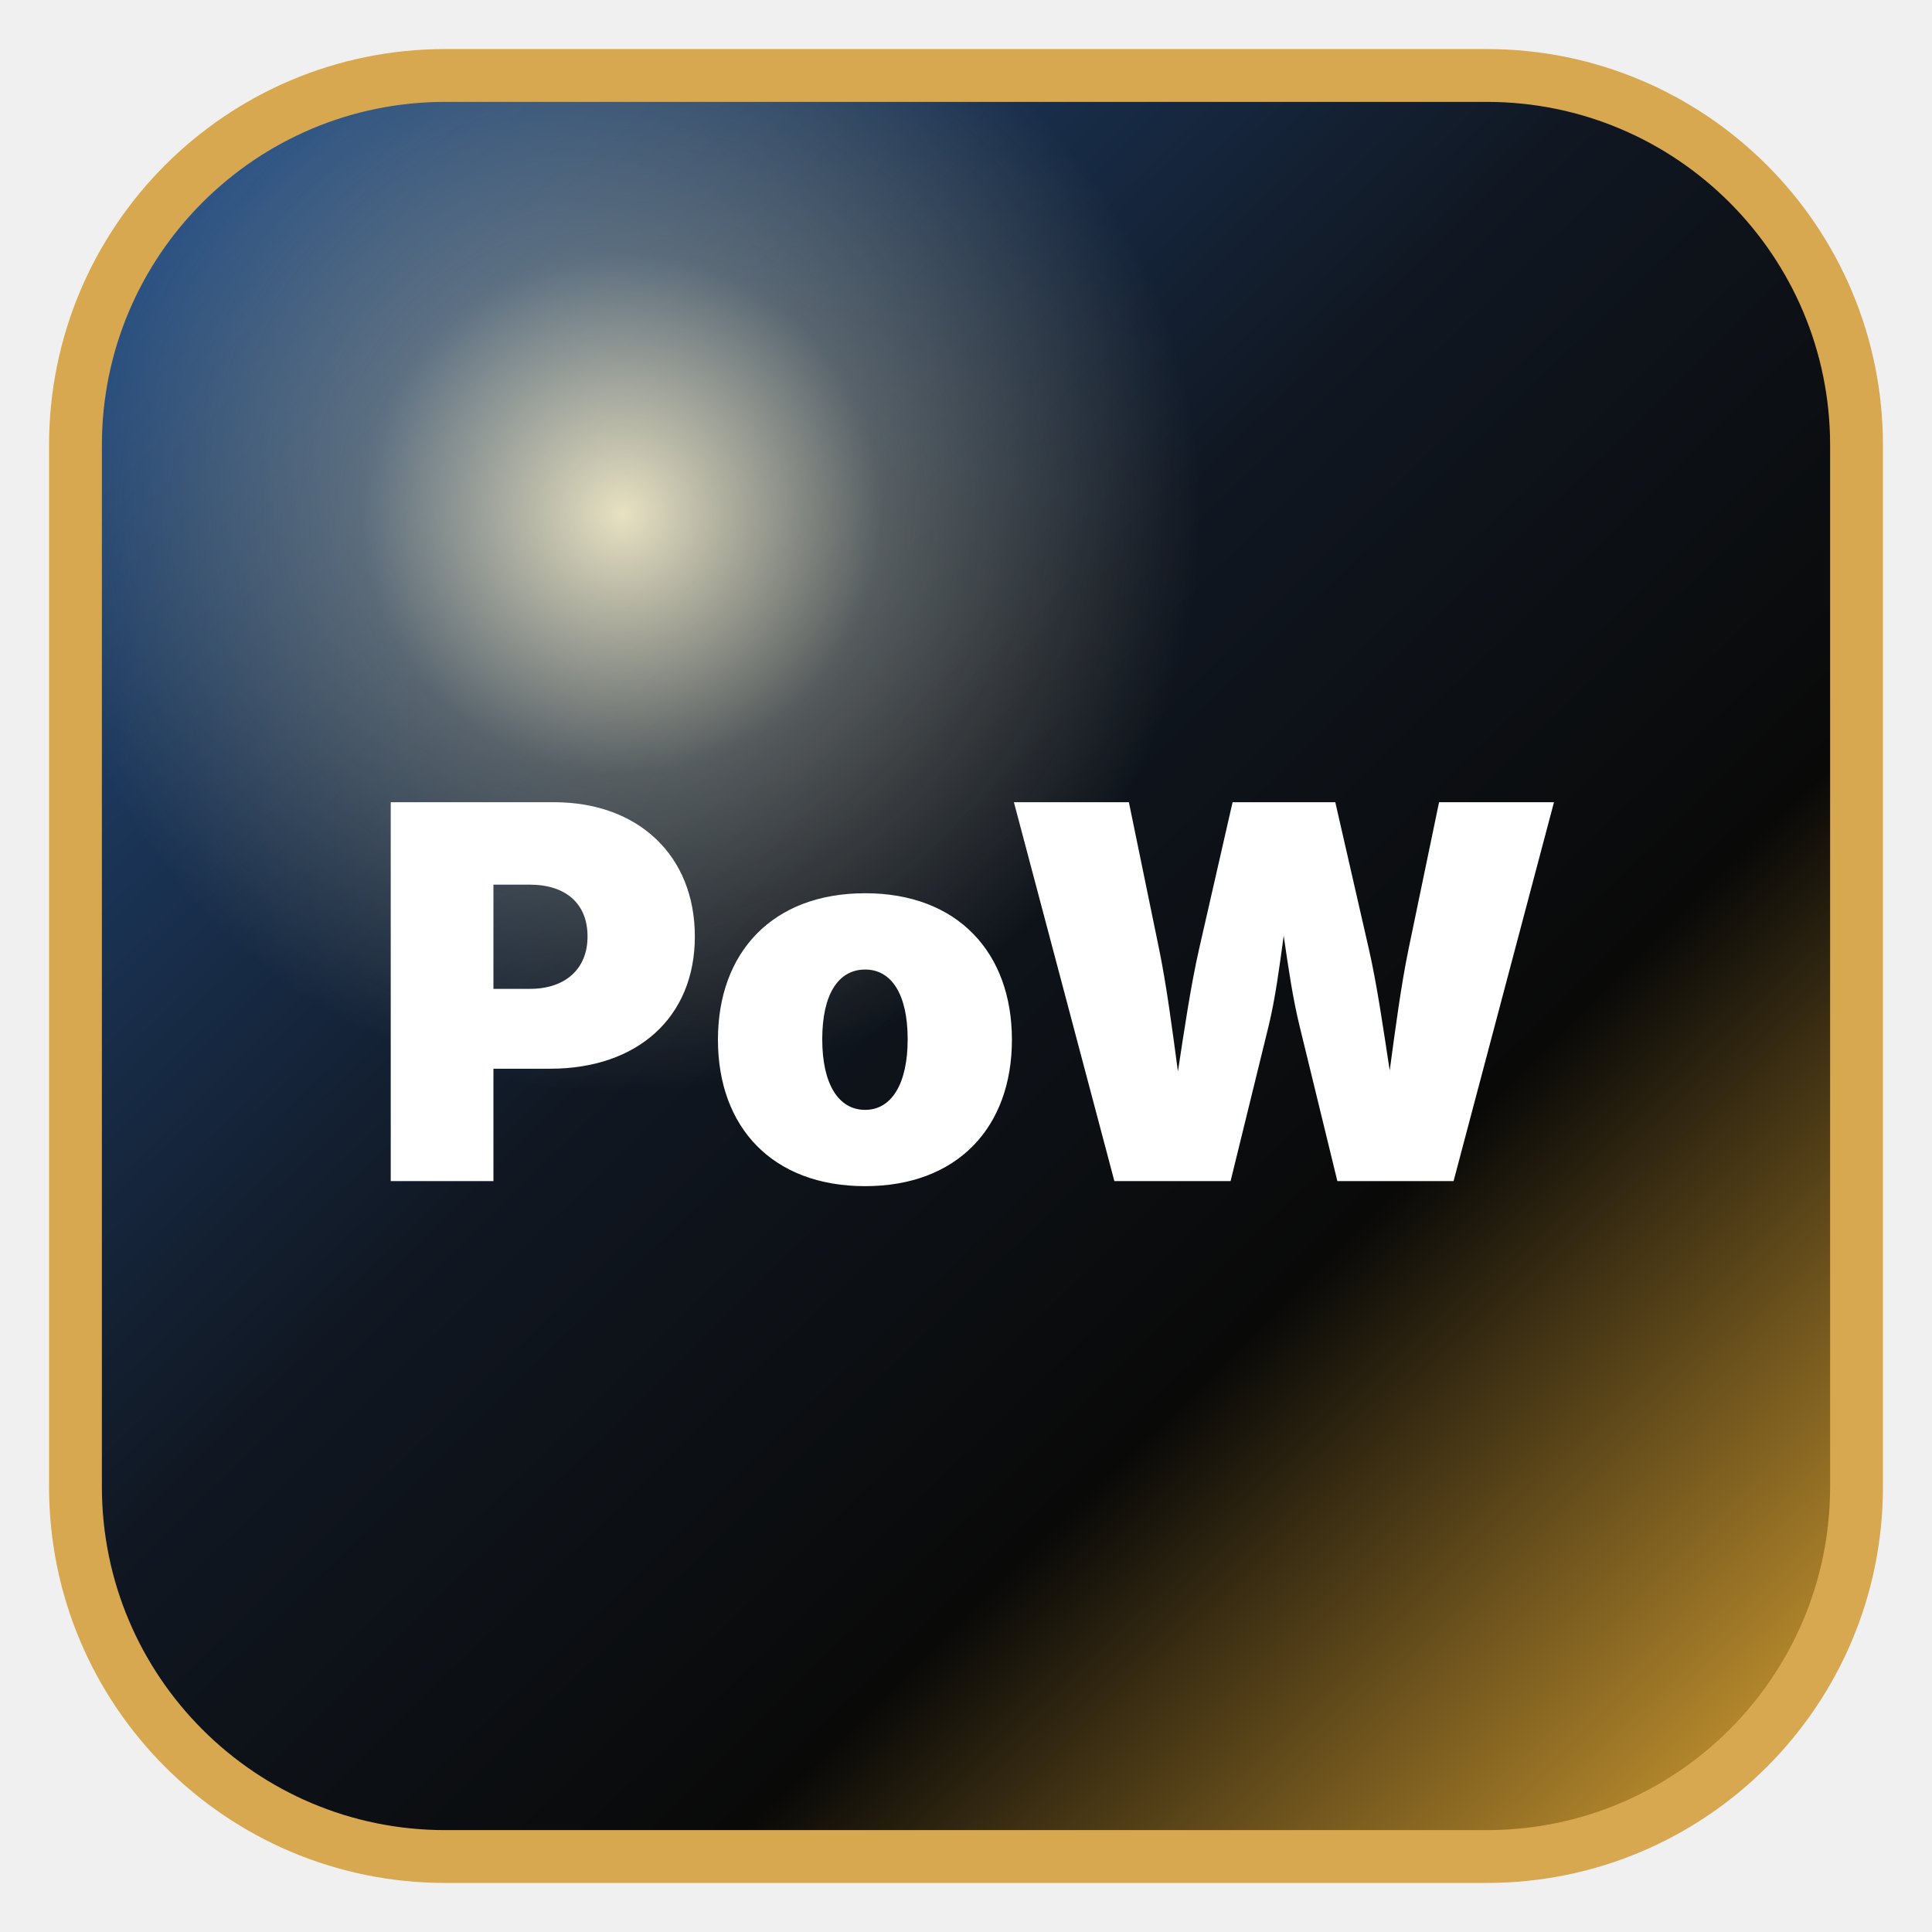
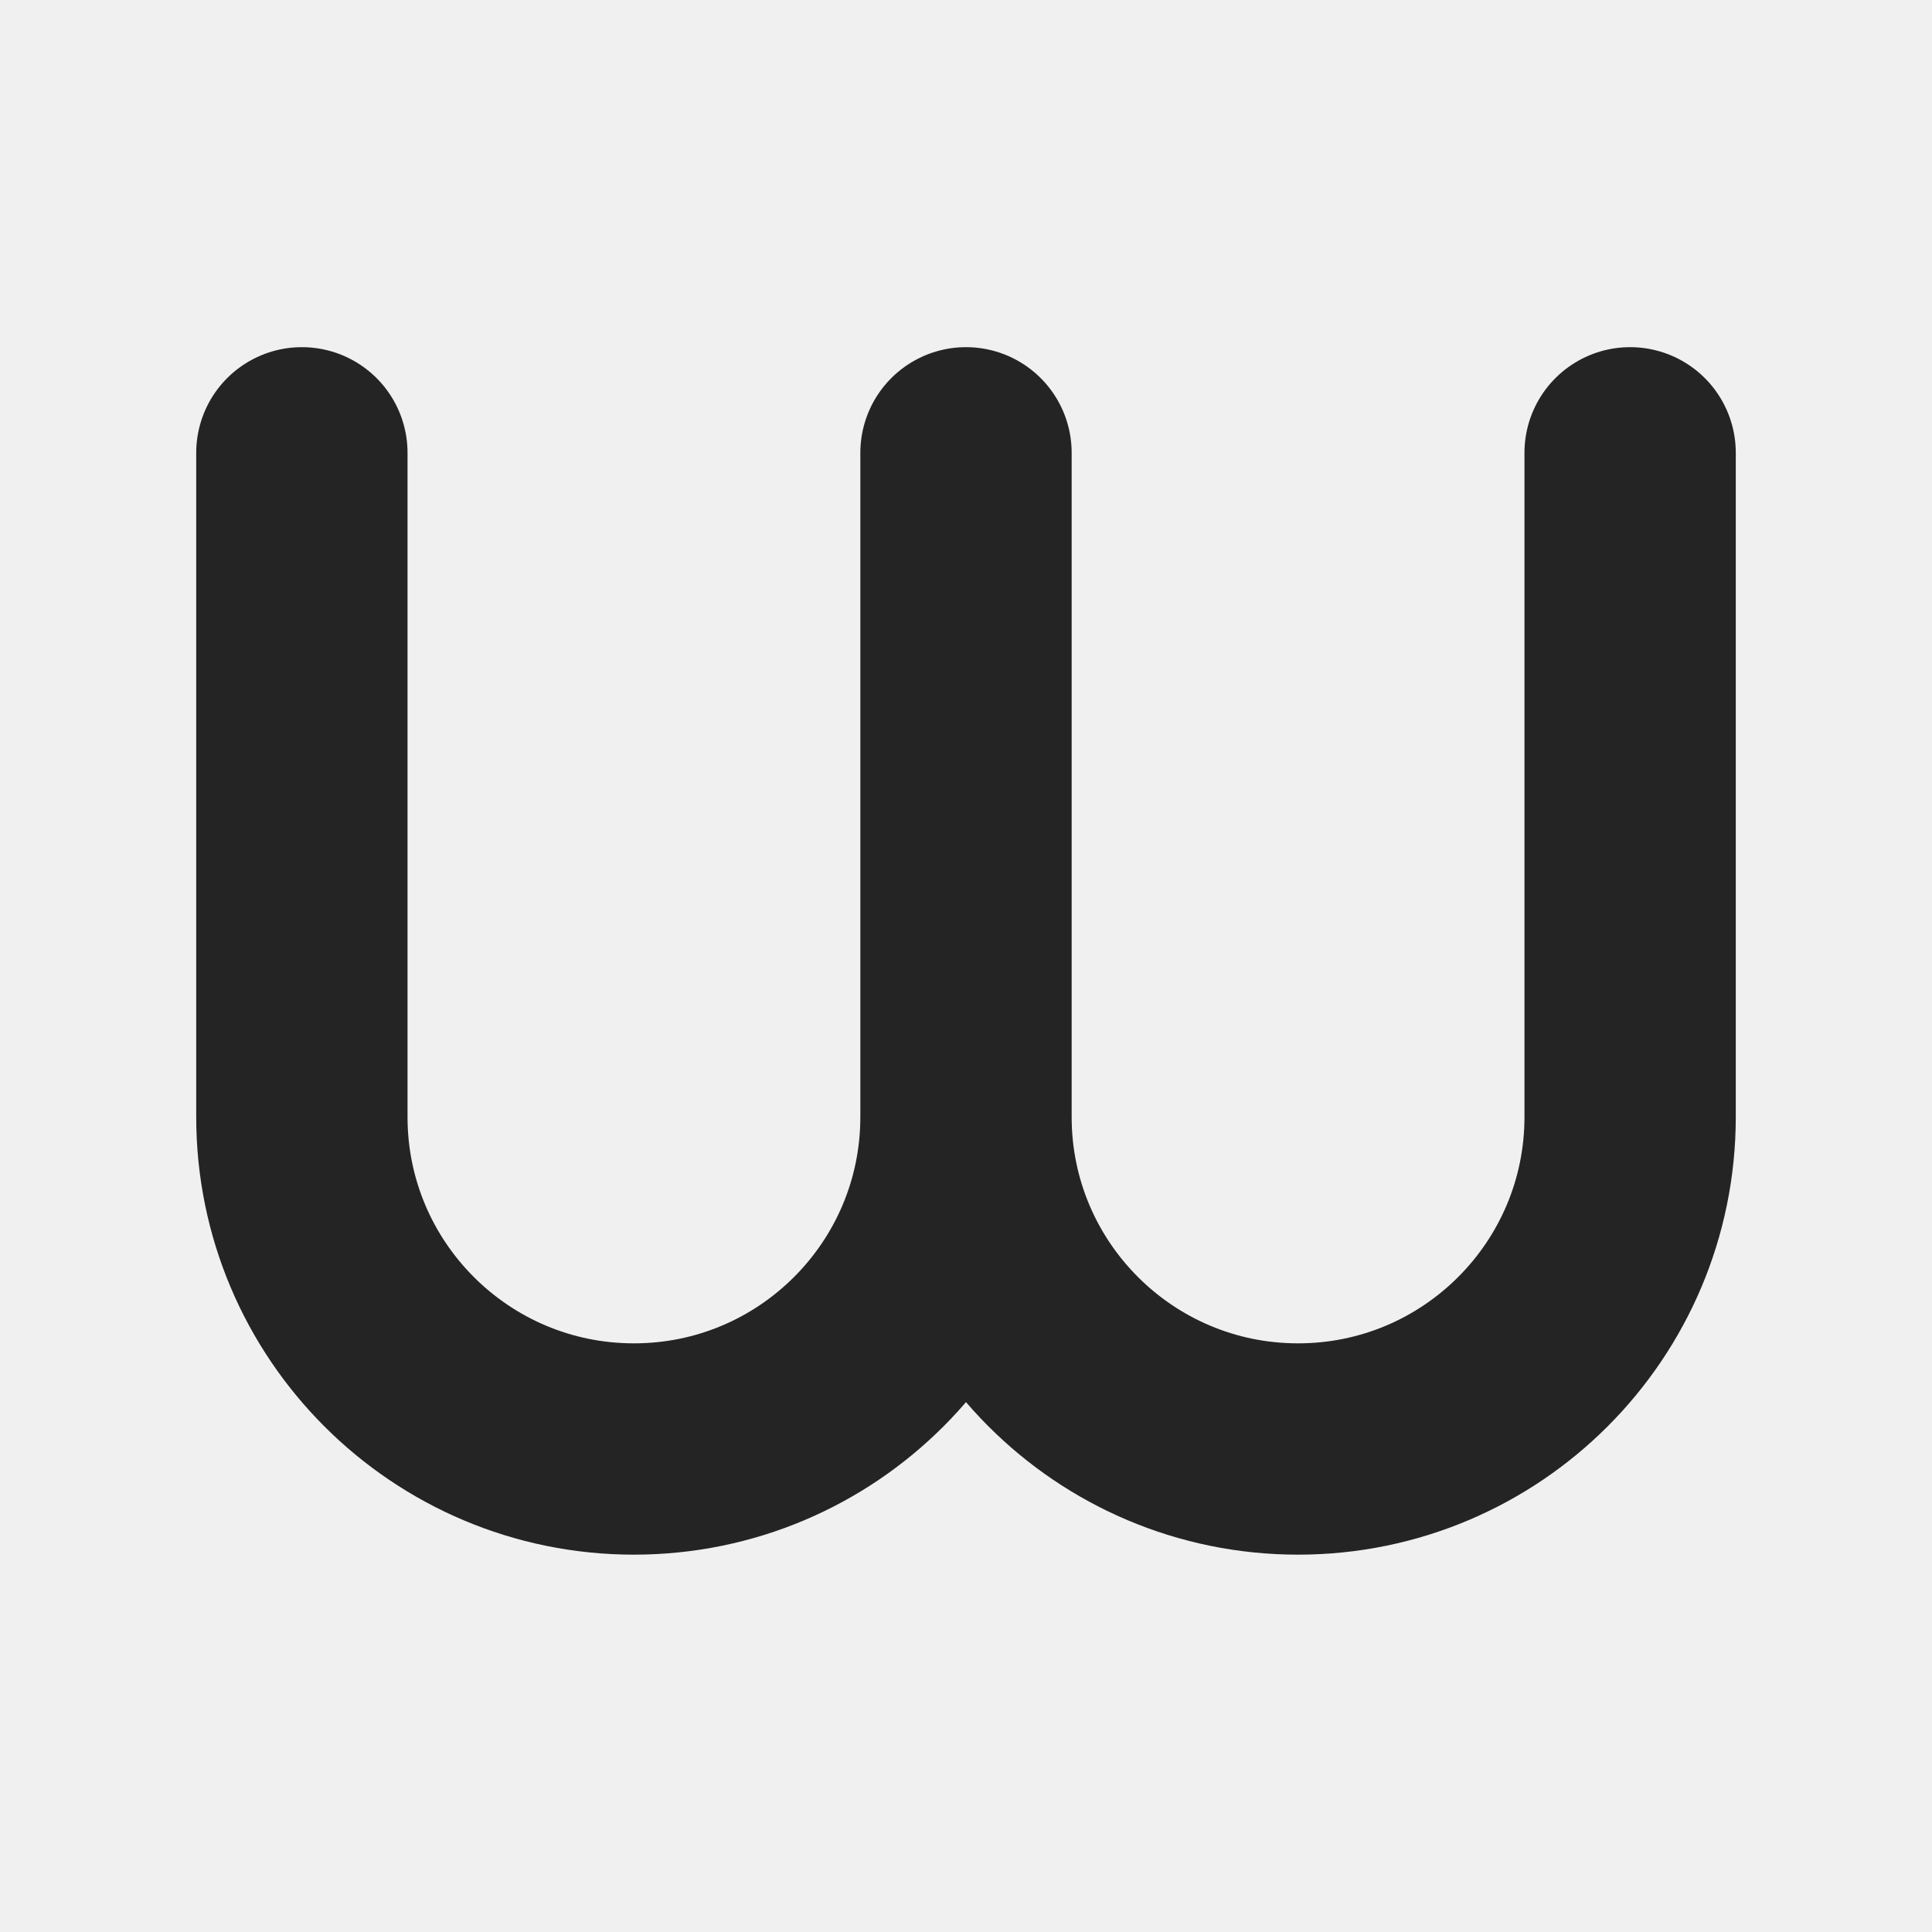
- <svg xmlns="http://www.w3.org/2000/svg" viewBox="0 0 512 512" role="img" aria-label="ProofOfWork.Me">
-   <defs>
-     <linearGradient id="mark" x1="44" y1="42" x2="468" y2="474" gradientUnits="userSpaceOnUse">
-       <stop stop-color="#244f86" />
-       <stop offset=".42" stop-color="#101722" />
-       <stop offset=".7" stop-color="#090908" />
-       <stop offset="1" stop-color="#c4932f" />
-     </linearGradient>
-     <radialGradient id="lamp" cx="31%" cy="25%" r="32%">
-       <stop stop-color="#fff5cf" stop-opacity=".9" />
-       <stop offset=".45" stop-color="#fff5cf" stop-opacity=".28" />
-       <stop offset="1" stop-color="#fff5cf" stop-opacity="0" />
-     </radialGradient>
-   </defs>
-   <rect x="18" y="18" width="476" height="476" rx="100" fill="url(#mark)" />
-   <rect x="18" y="18" width="476" height="476" rx="100" fill="url(#lamp)" />
-   <rect x="20" y="20" width="472" height="472" rx="98" fill="none" stroke="#d7a84f" stroke-width="14" />
-   <text x="256" y="313" fill="#ffffff" font-family="Inter, ui-sans-serif, system-ui, -apple-system, BlinkMacSystemFont, Segoe UI, sans-serif" font-size="138" font-weight="900" text-anchor="middle">PoW</text>
+ <svg xmlns="http://www.w3.org/2000/svg" viewBox="0 0 32 32" role="img" aria-label="ProofOfWork.Me">
+   <style>:root{color:#242424}@media(prefers-color-scheme:dark){:root{color:#f1f1ef}}</style>
+   <path d="M5 7.5v11a5.5 5.5 0 0 0 11 0v-11m0 11a5.5 5.5 0 0 0 11 0v-11" fill="none" stroke="currentColor" stroke-width="3.5" stroke-linecap="round" stroke-linejoin="round" />
</svg>
